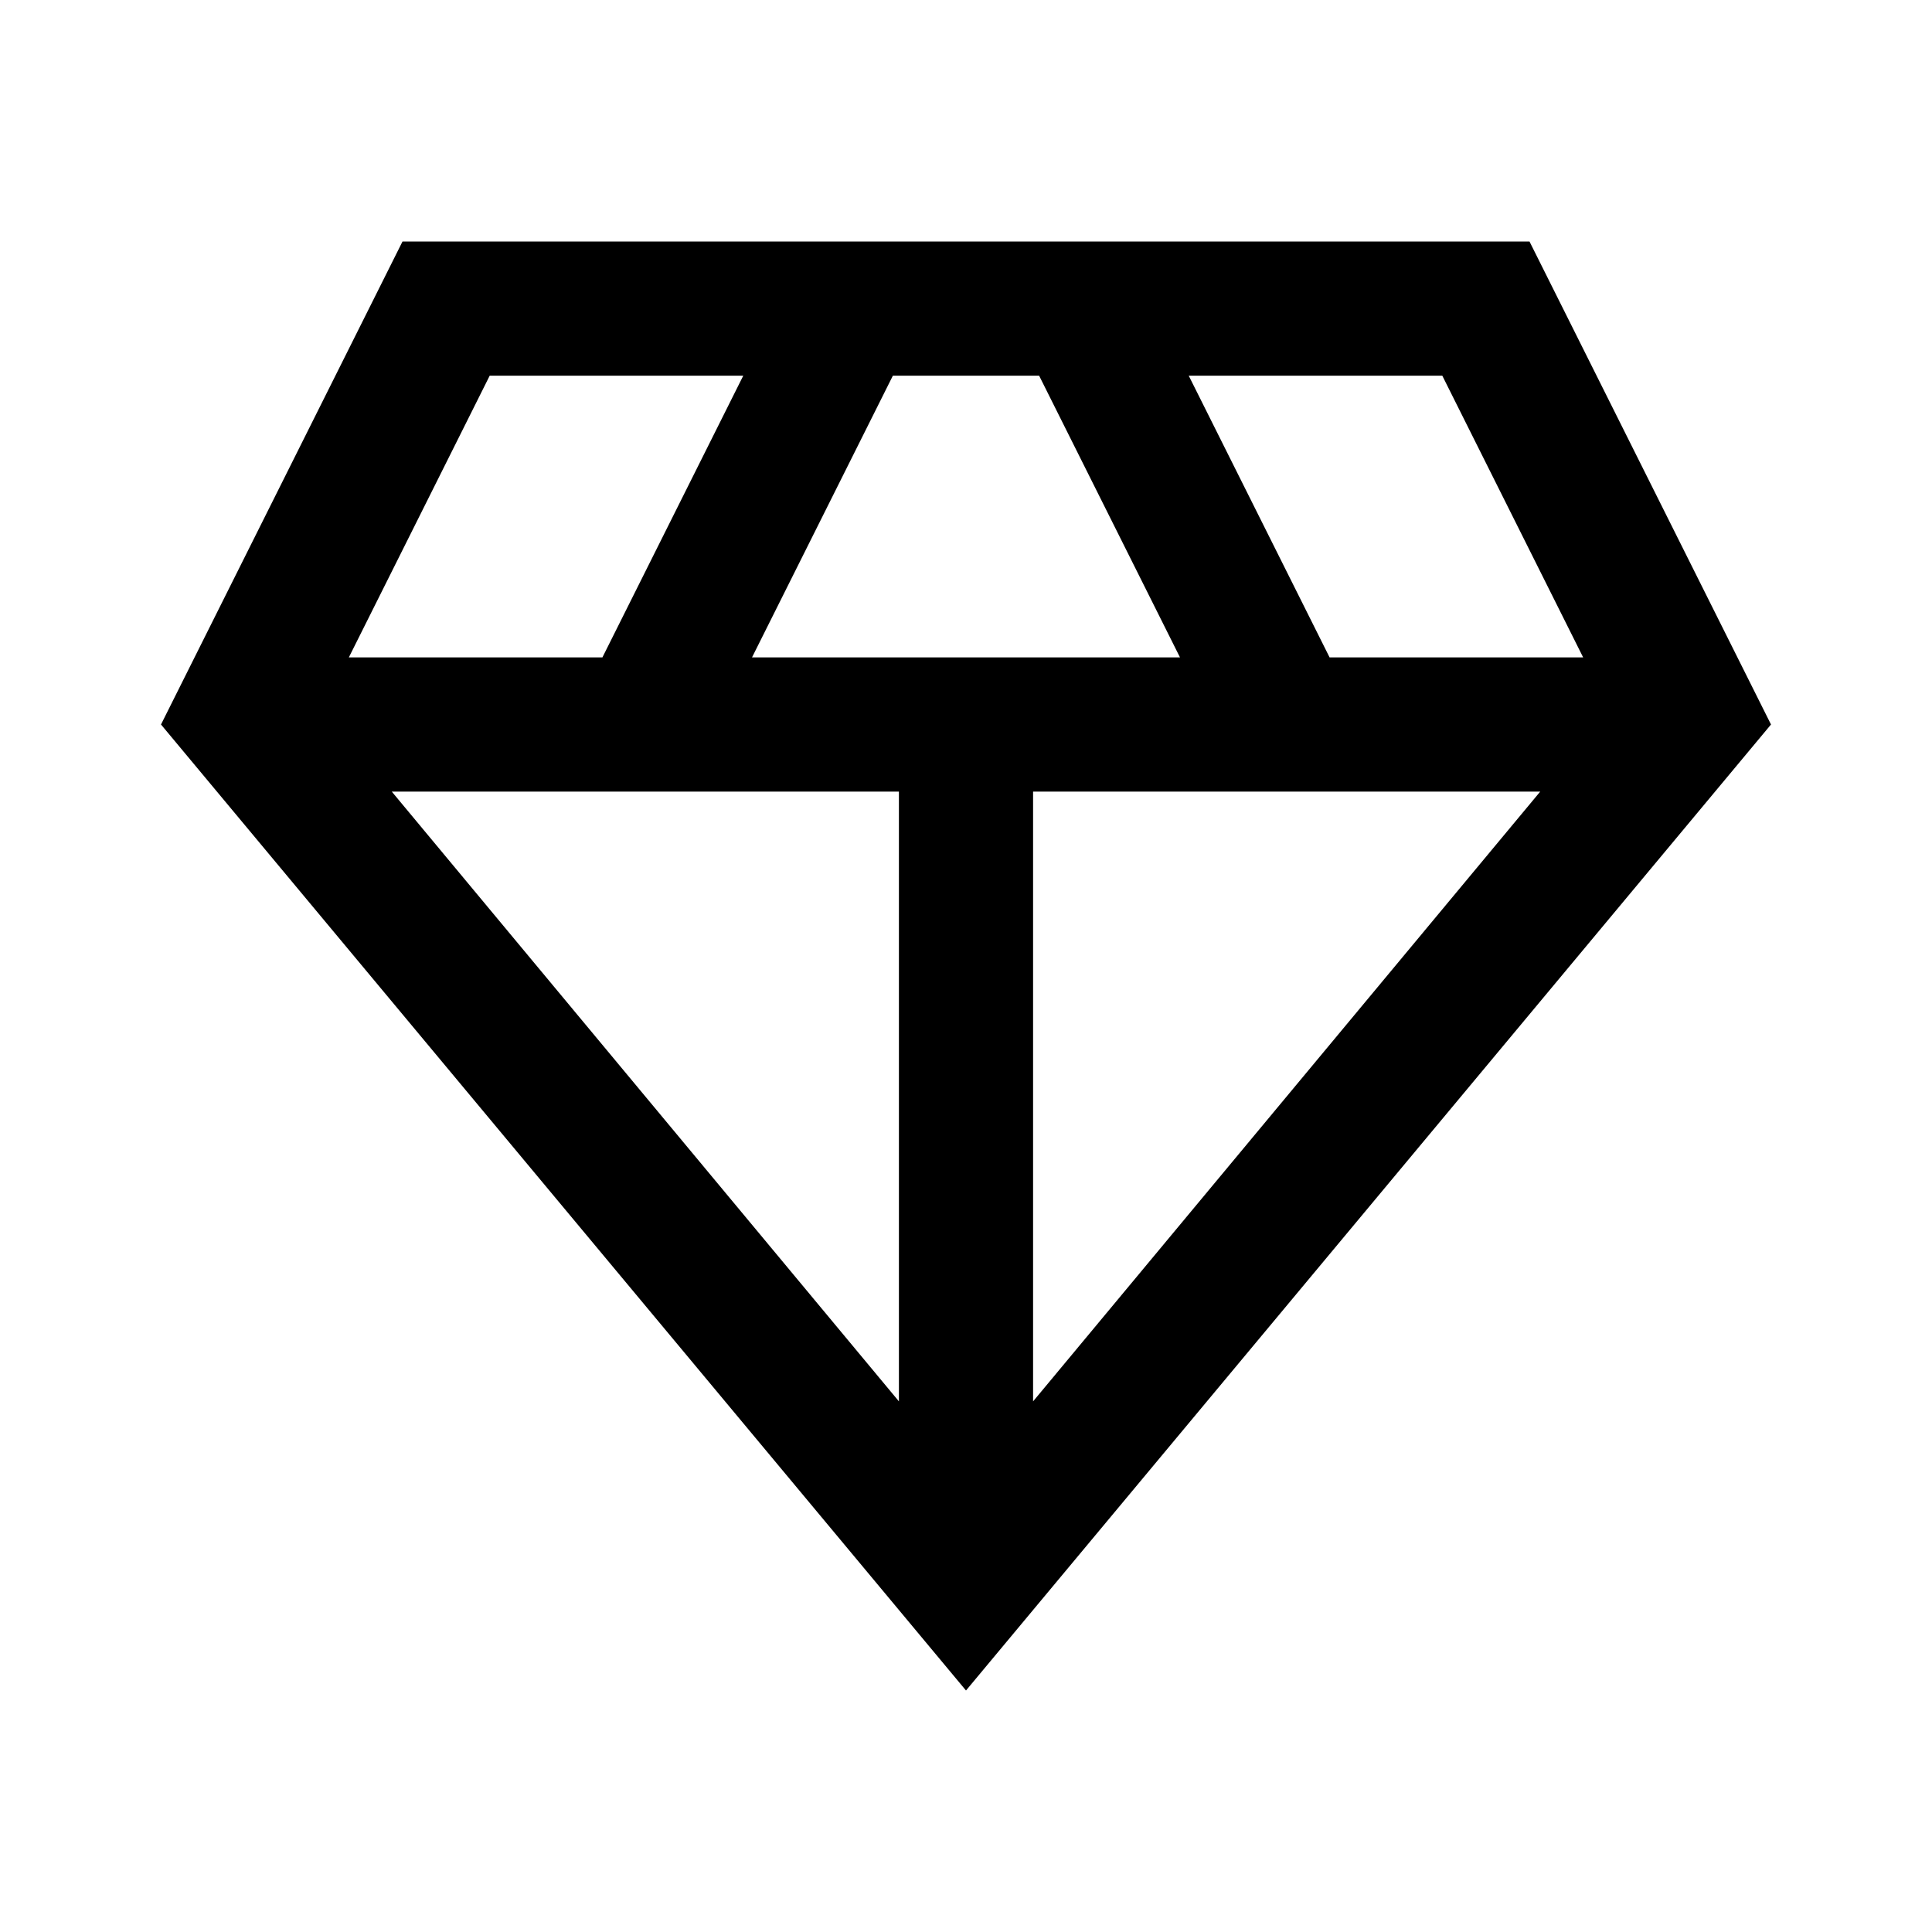
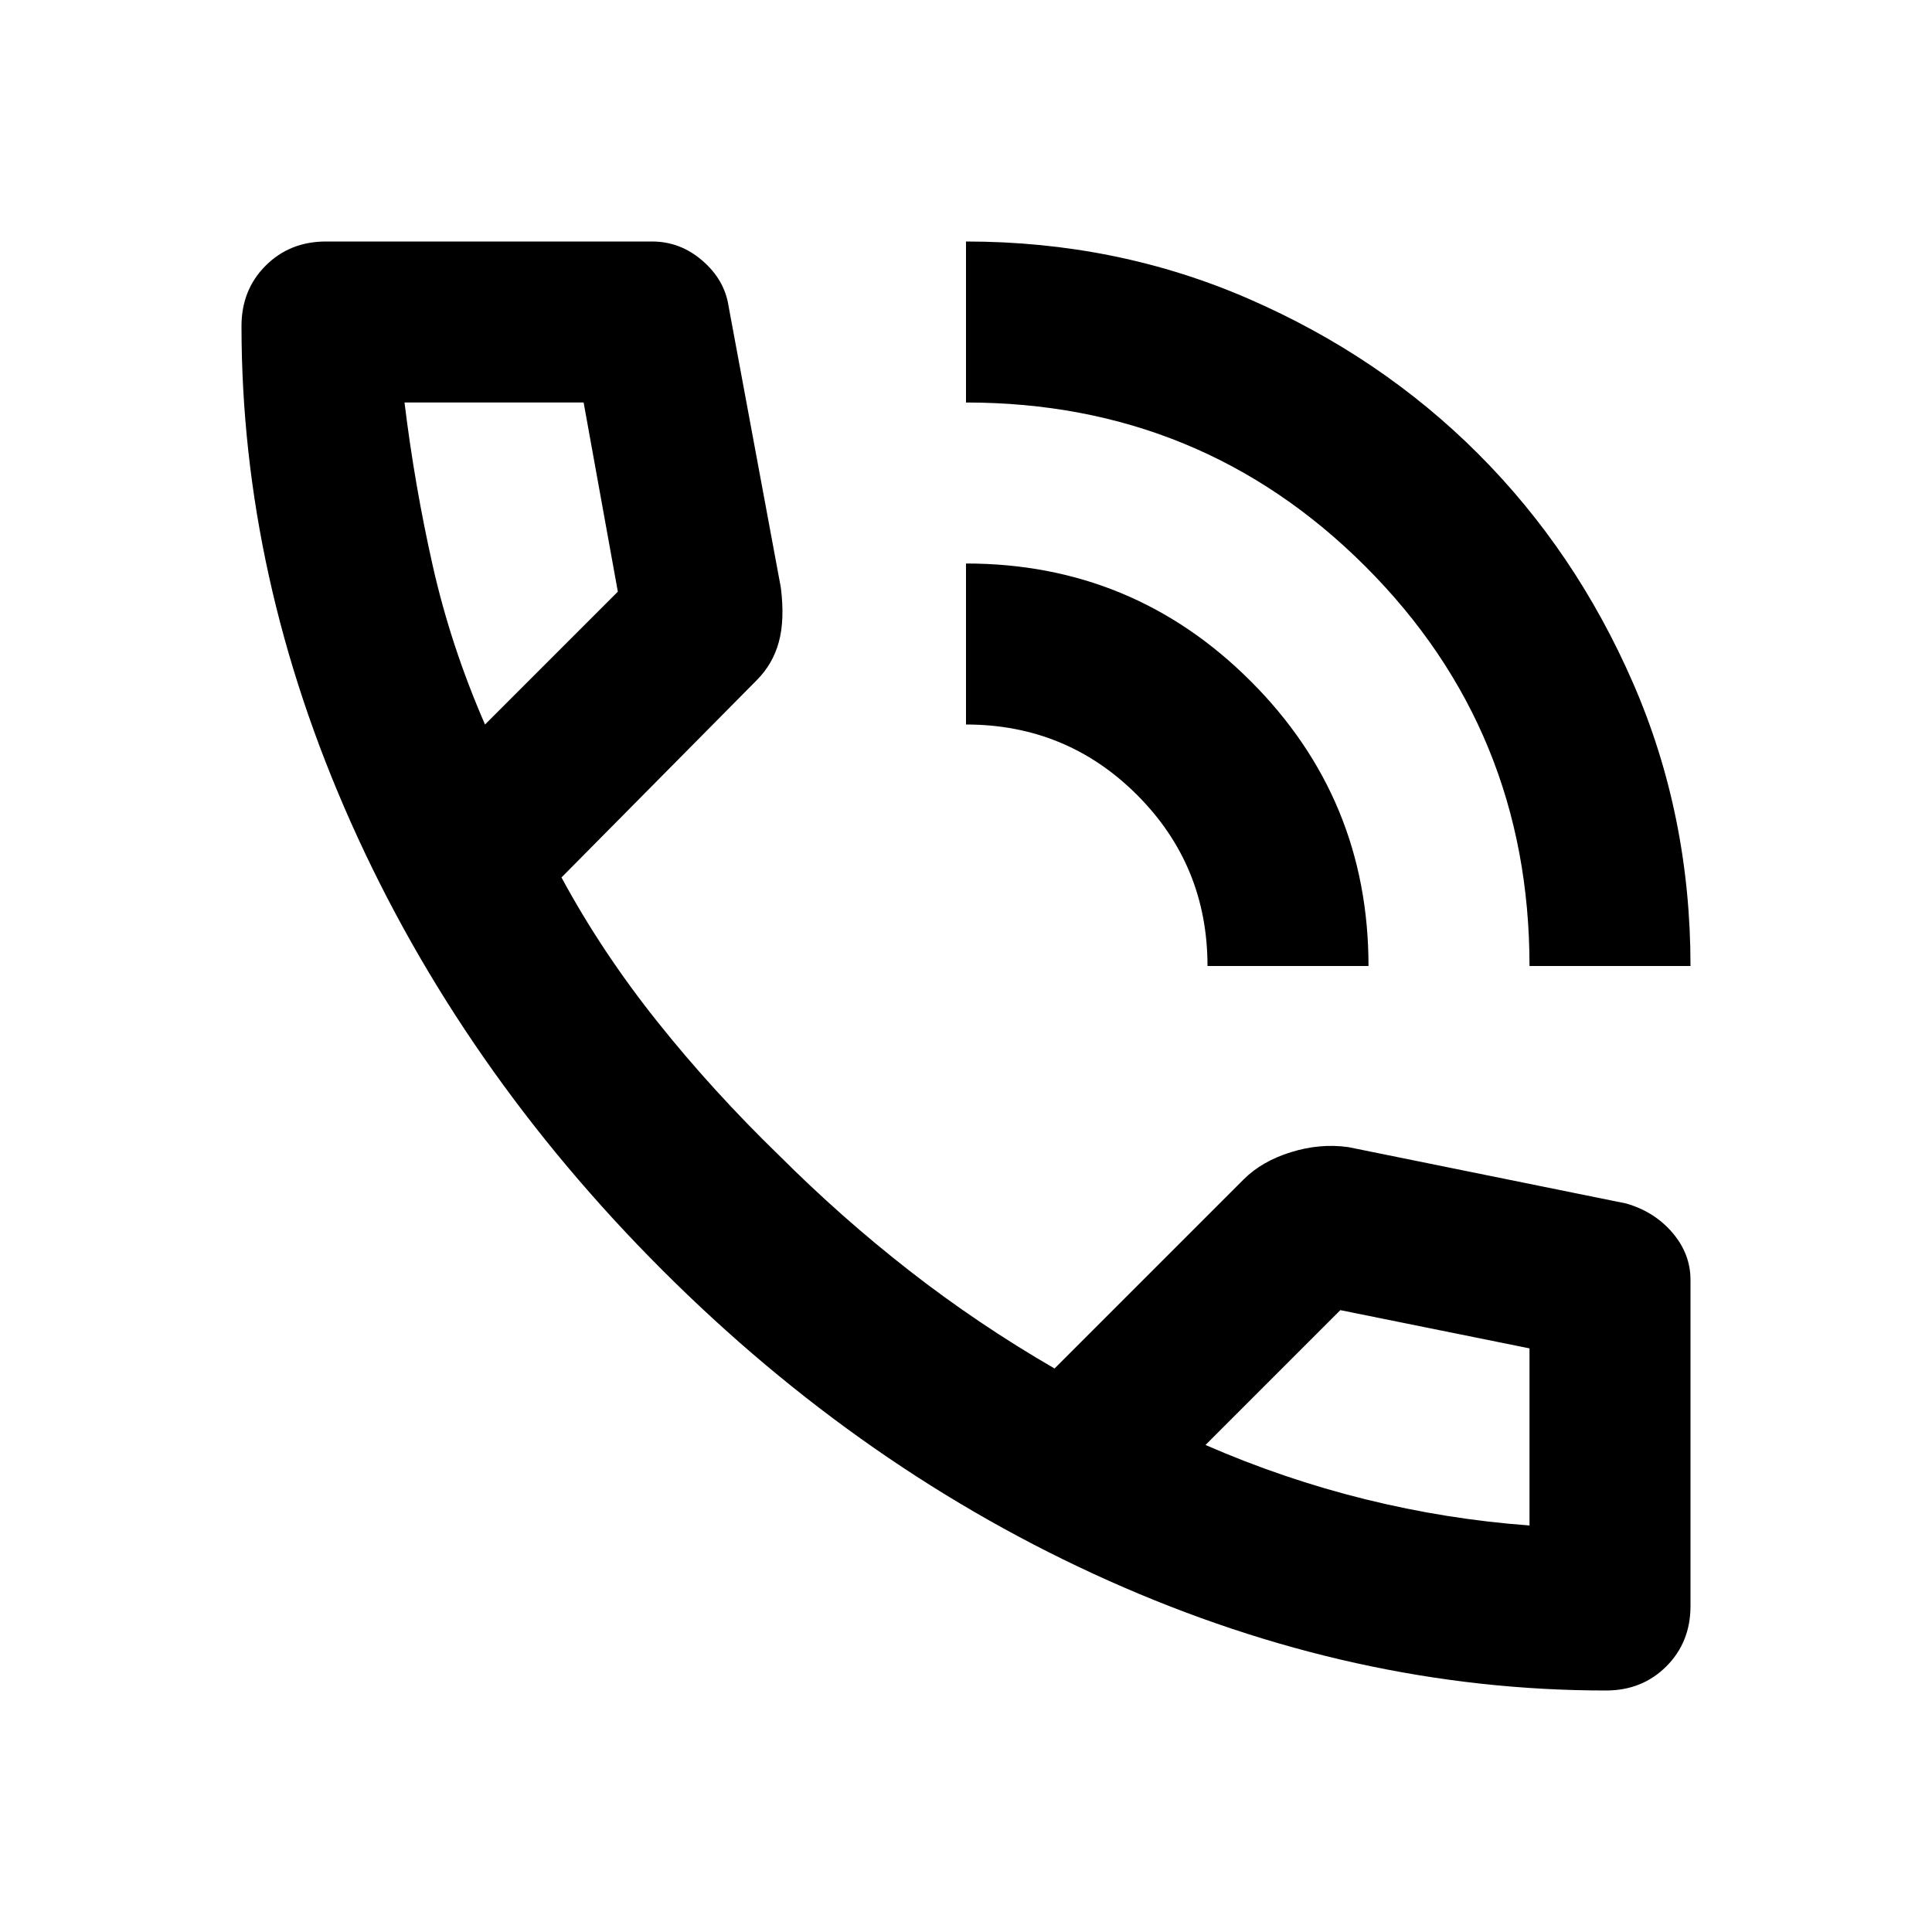
- <svg xmlns="http://www.w3.org/2000/svg" height="40" viewBox="0 -960 960 960" width="40">
-   <path d="M480-120 80-600l120-240h560l120 240-400 480ZM373.666-633.333h212.668l-70.001-140.001h-72.666l-70.001 140.001Zm73.001 369.667v-303.001H194.666l252.001 303.001Zm66.666 0 252.001-303.001H513.333v303.001Zm147.334-369.667h126l-70-140.001H590.666l70.001 140.001Zm-487.334 0h126l70.001-140.001H243.333l-70 140.001Z" />
+ <svg xmlns="http://www.w3.org/2000/svg" height="24" viewBox="0 -960 960 960" width="24">
+   <path d="M760-480q0-117-81.5-198.5T480-760v-80q75 0 140.5 28.5t114 77q48.5 48.5 77 114T840-480h-80Zm-160 0q0-50-35-85t-85-35v-80q83 0 141.5 58.5T680-480h-80Zm198 360q-125 0-247-54.5T329-329Q229-429 174.5-551T120-798q0-18 12-30t30-12h162q14 0 25 9.5t13 22.5l26 140q2 16-1 27t-11 19l-97 98q20 37 47.5 71.5T387-386q31 31 65 57.5t72 48.5l94-94q9-9 23.5-13.5T670-390l138 28q14 4 23 14.5t9 23.5v162q0 18-12 30t-30 12ZM241-600l66-66-17-94h-89q5 41 14 81t26 79Zm358 358q39 17 79.5 27t81.5 13v-88l-94-19-67 67ZM241-600Zm358 358Z" />
</svg>
